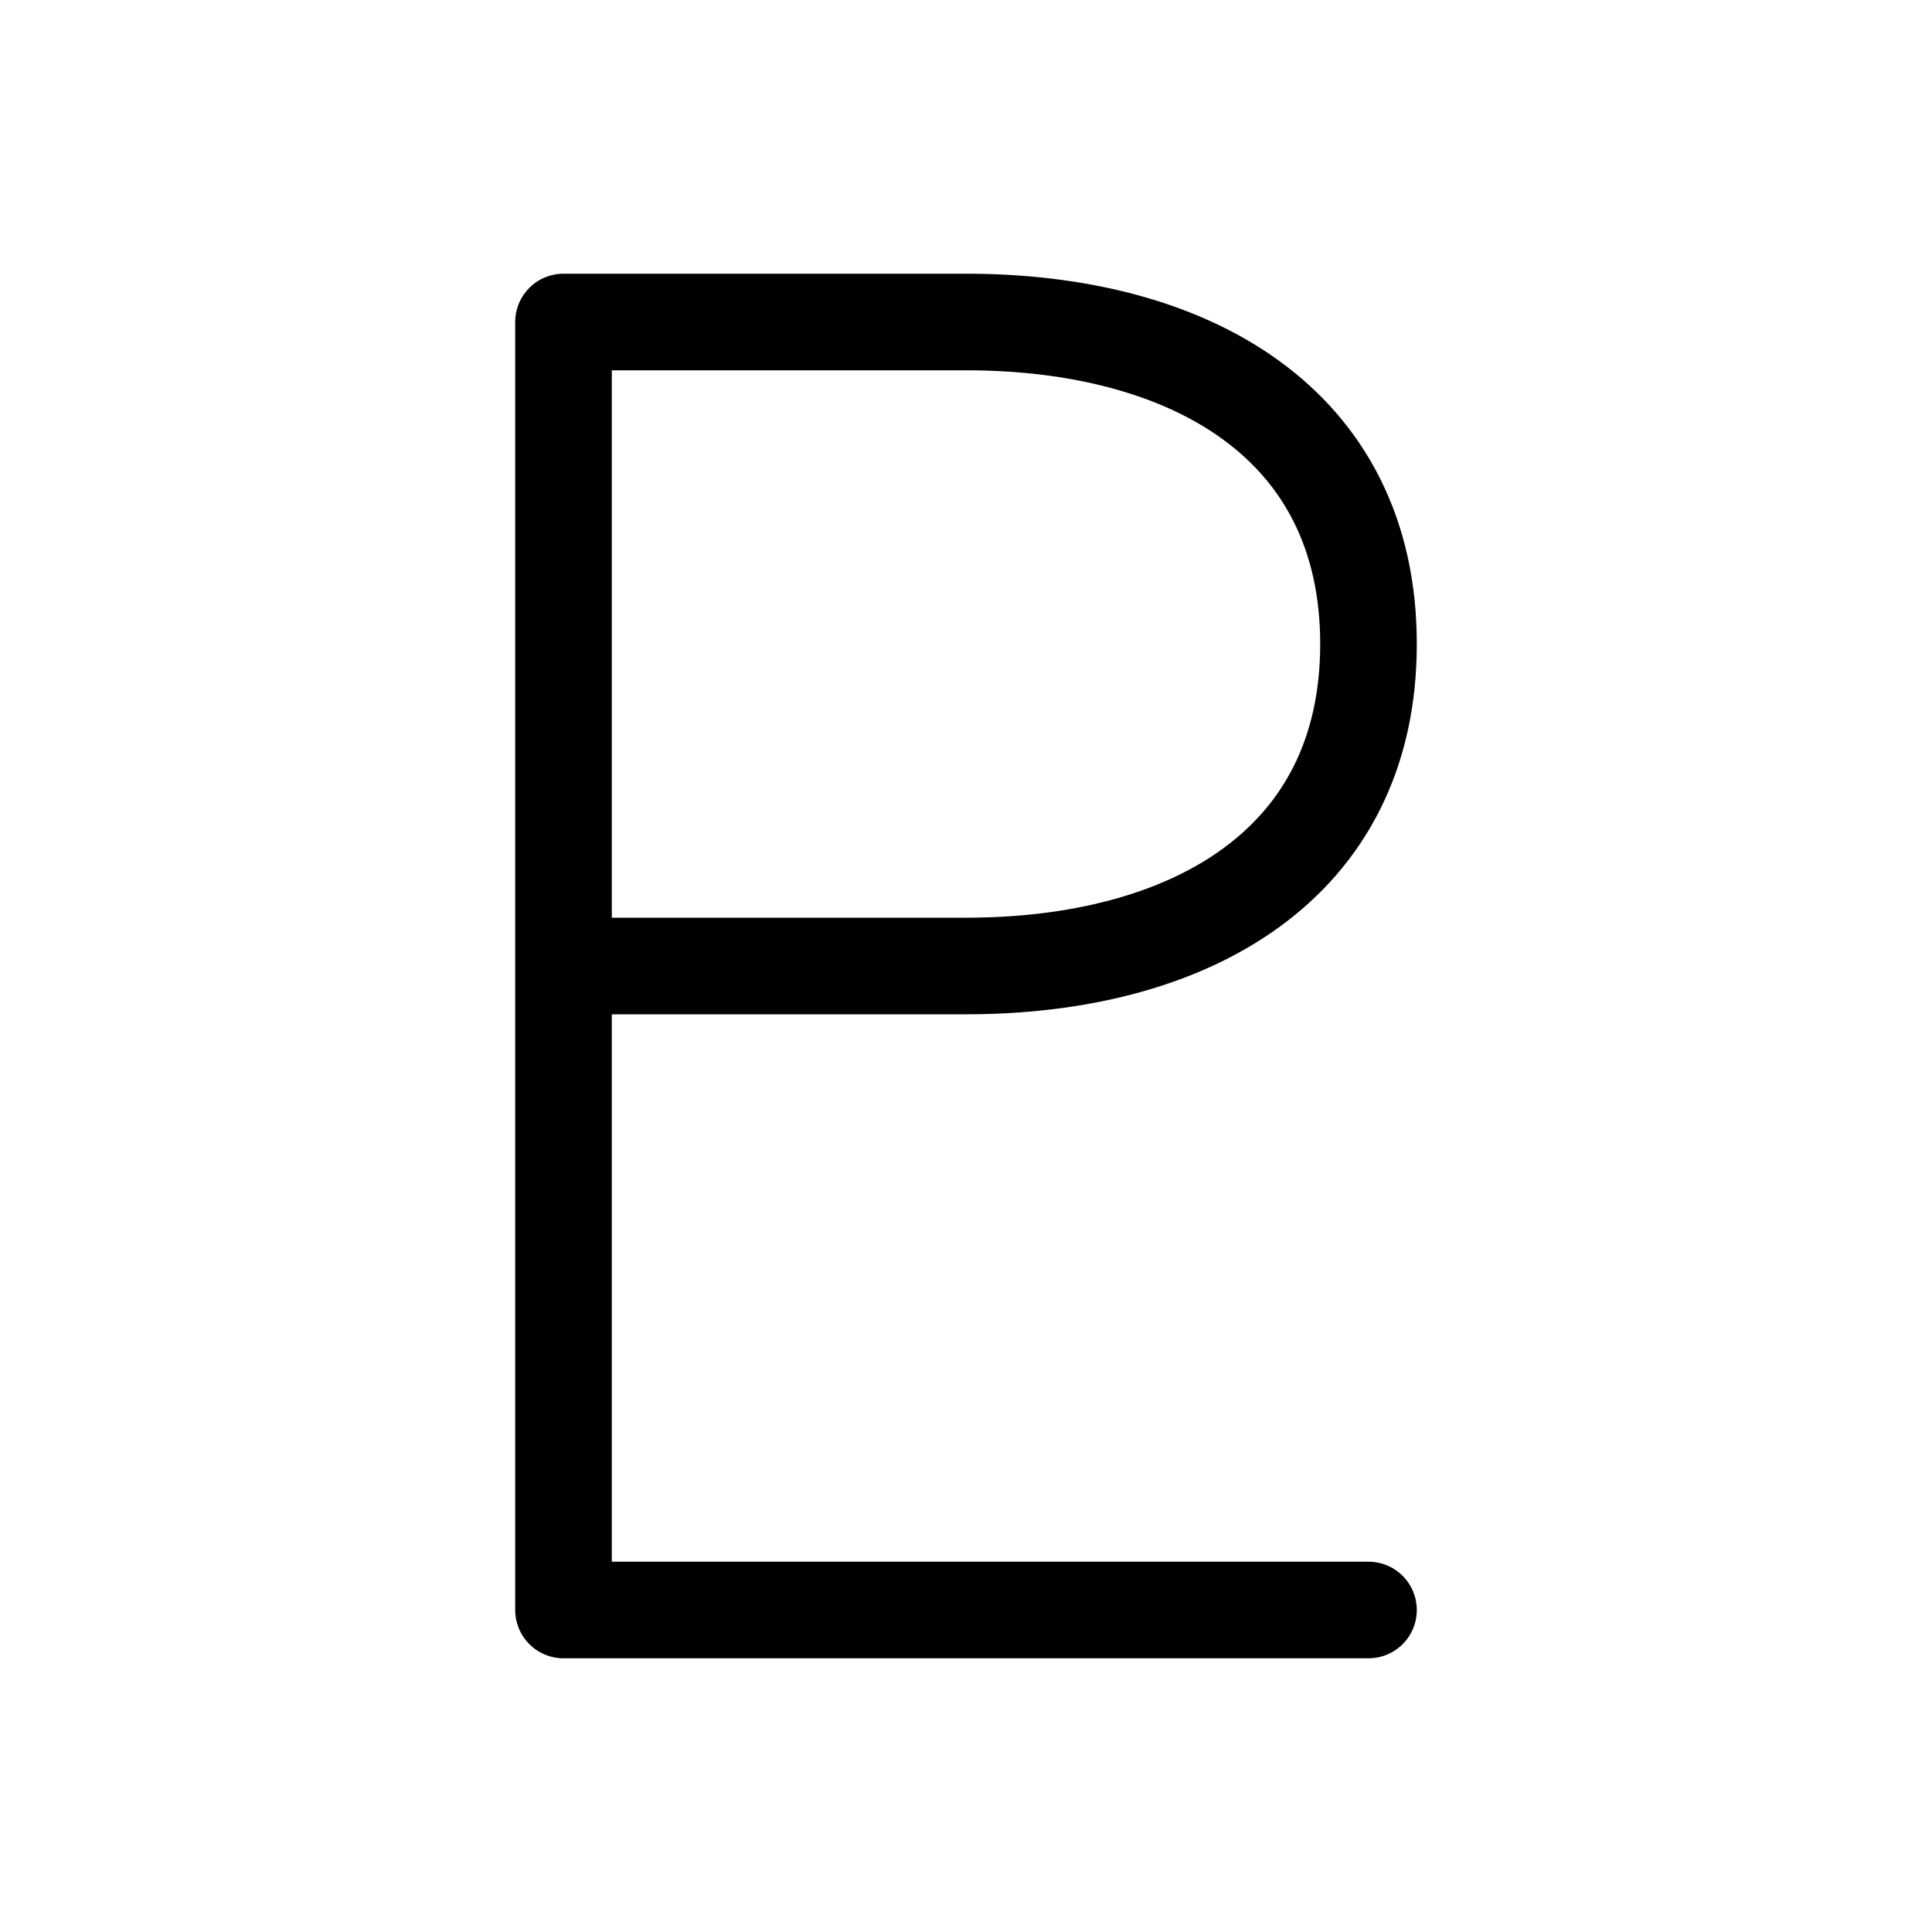
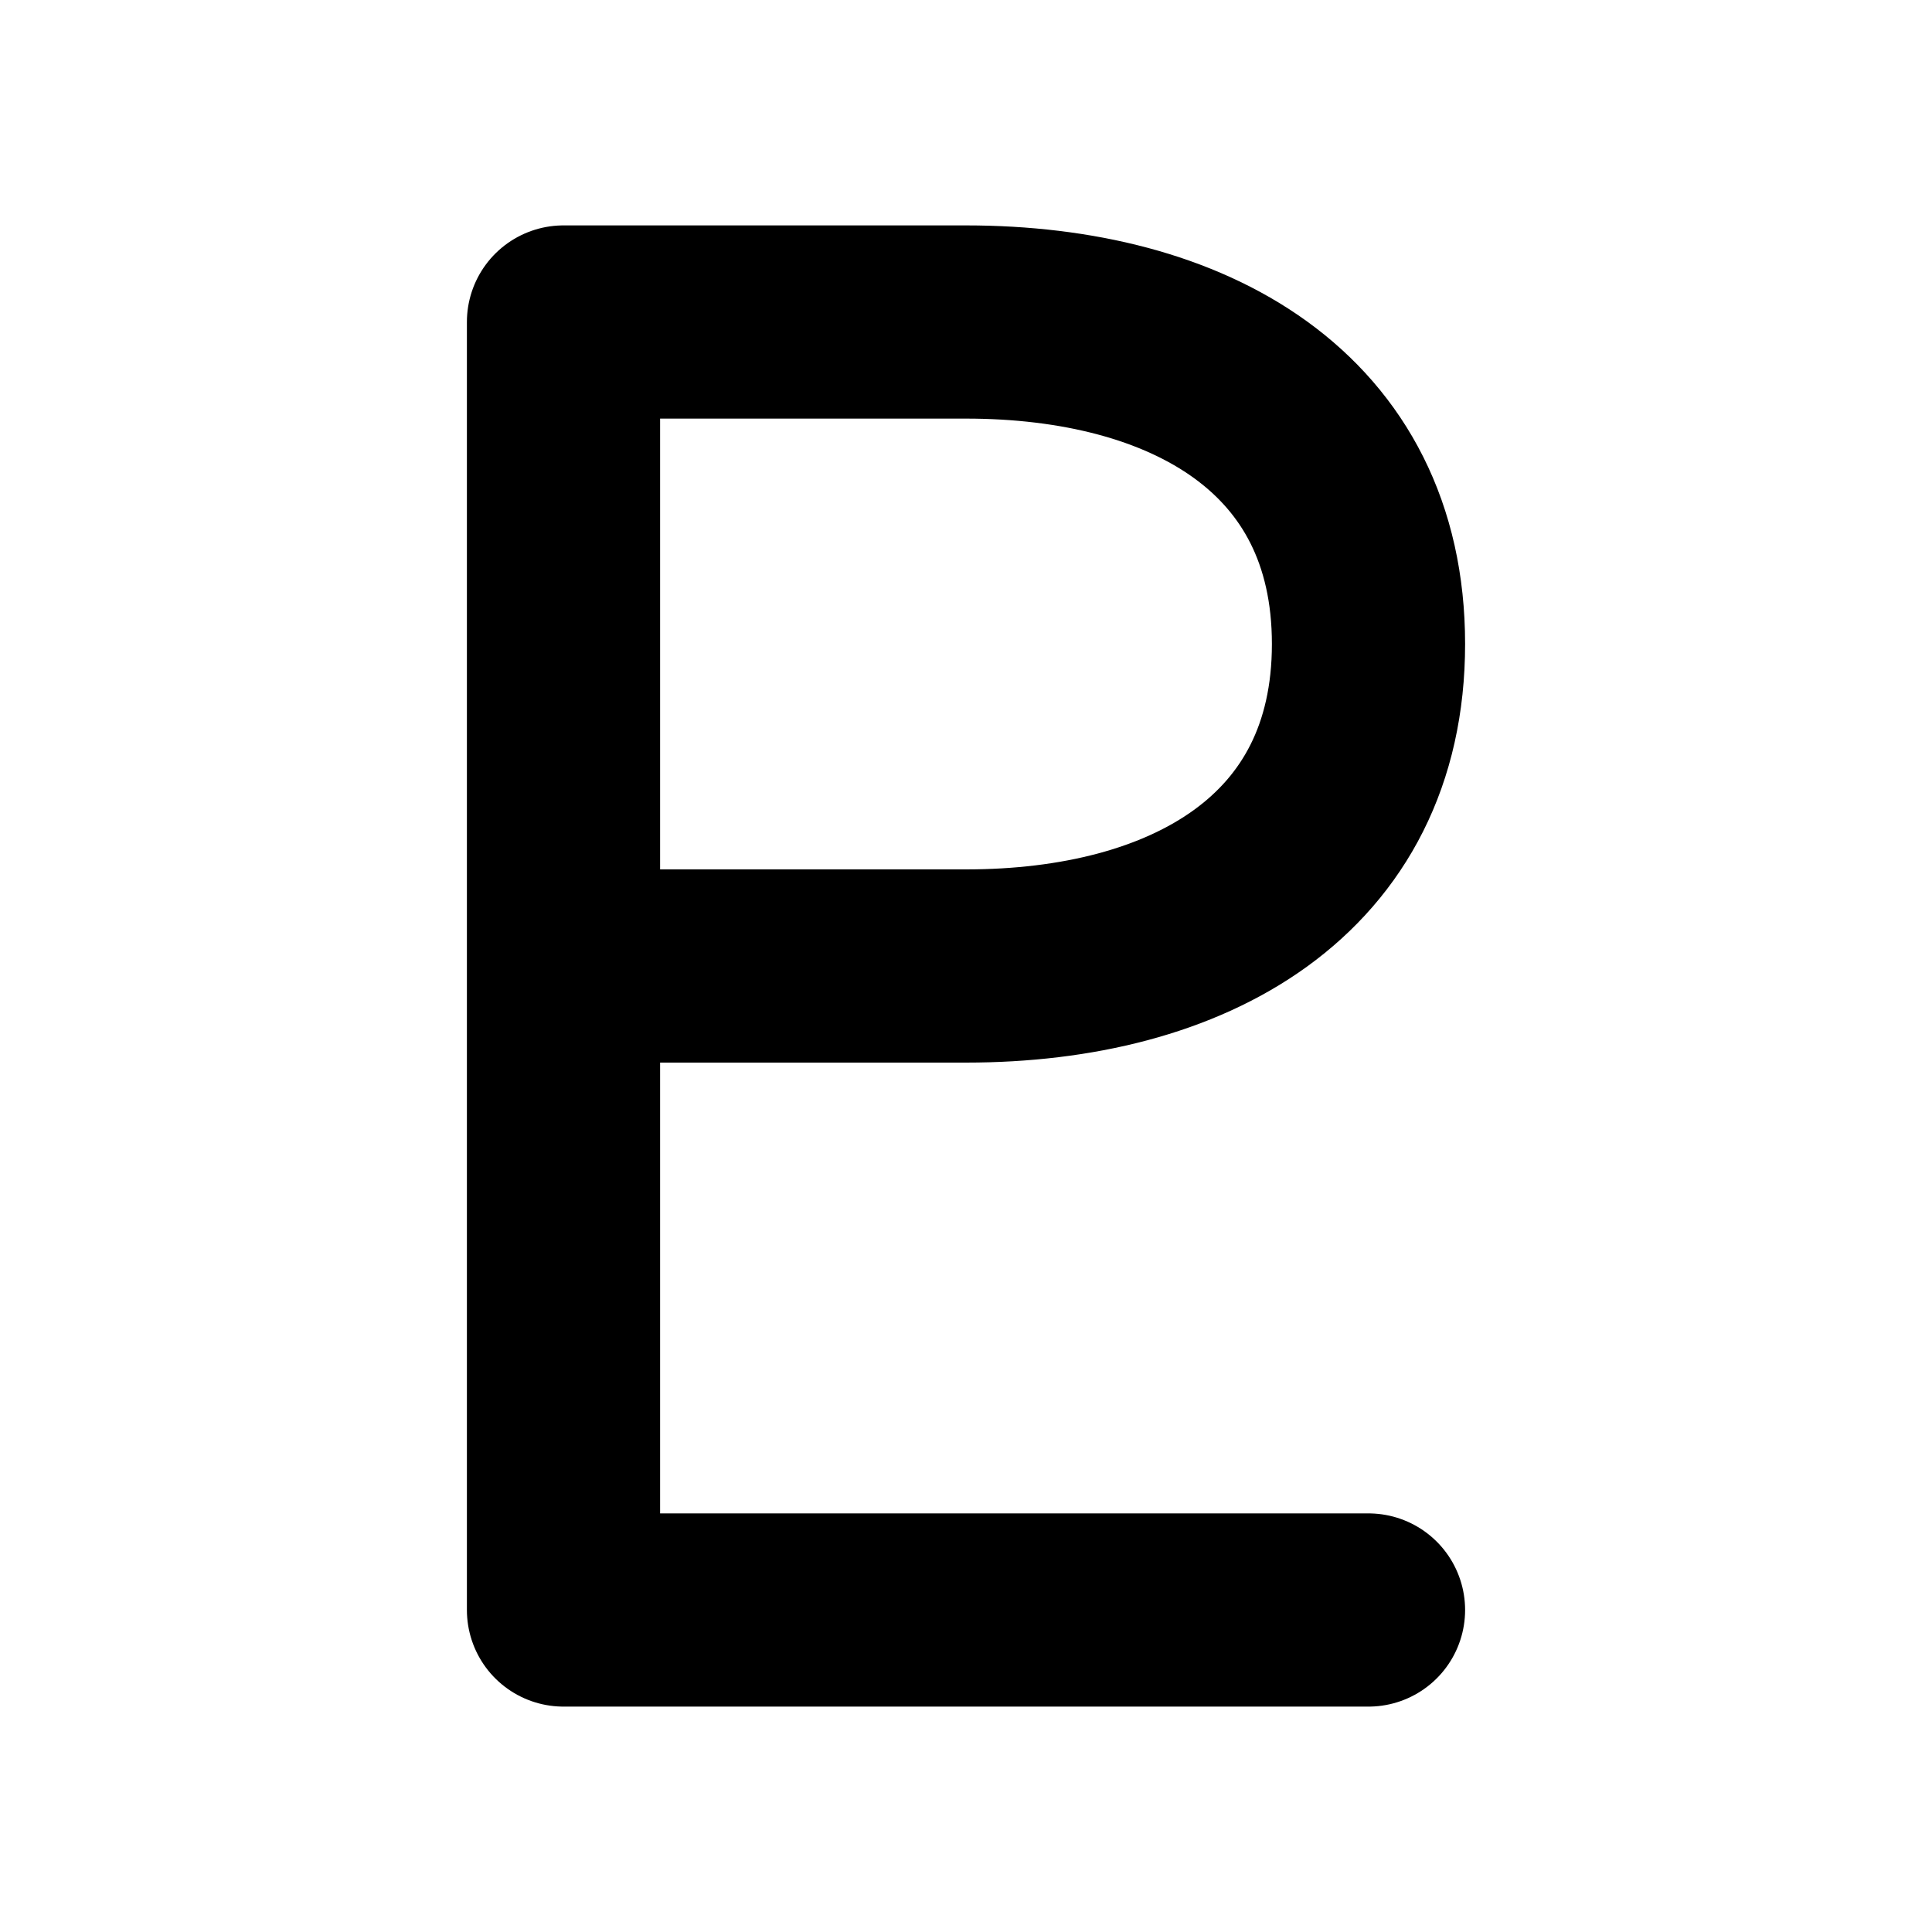
<svg xmlns="http://www.w3.org/2000/svg" width="16" height="16" viewBox="0 0 12 12">
-   <path fill="none" stroke="#000" stroke-linecap="round" stroke-linejoin="round" stroke-miterlimit="10" stroke-width=".6" d="M8.5 10h-5v-8H6c1.379 0 2.5.621 2.5 2S7.379 6 6 6H3.5" />
+   <path fill="none" stroke="#000" stroke-linecap="round" stroke-linejoin="round" stroke-miterlimit="10" stroke-width="1.2" d="M8.5 10h-5v-8H6c1.379 0 2.5.621 2.5 2S7.379 6 6 6H3.5" />
</svg>
